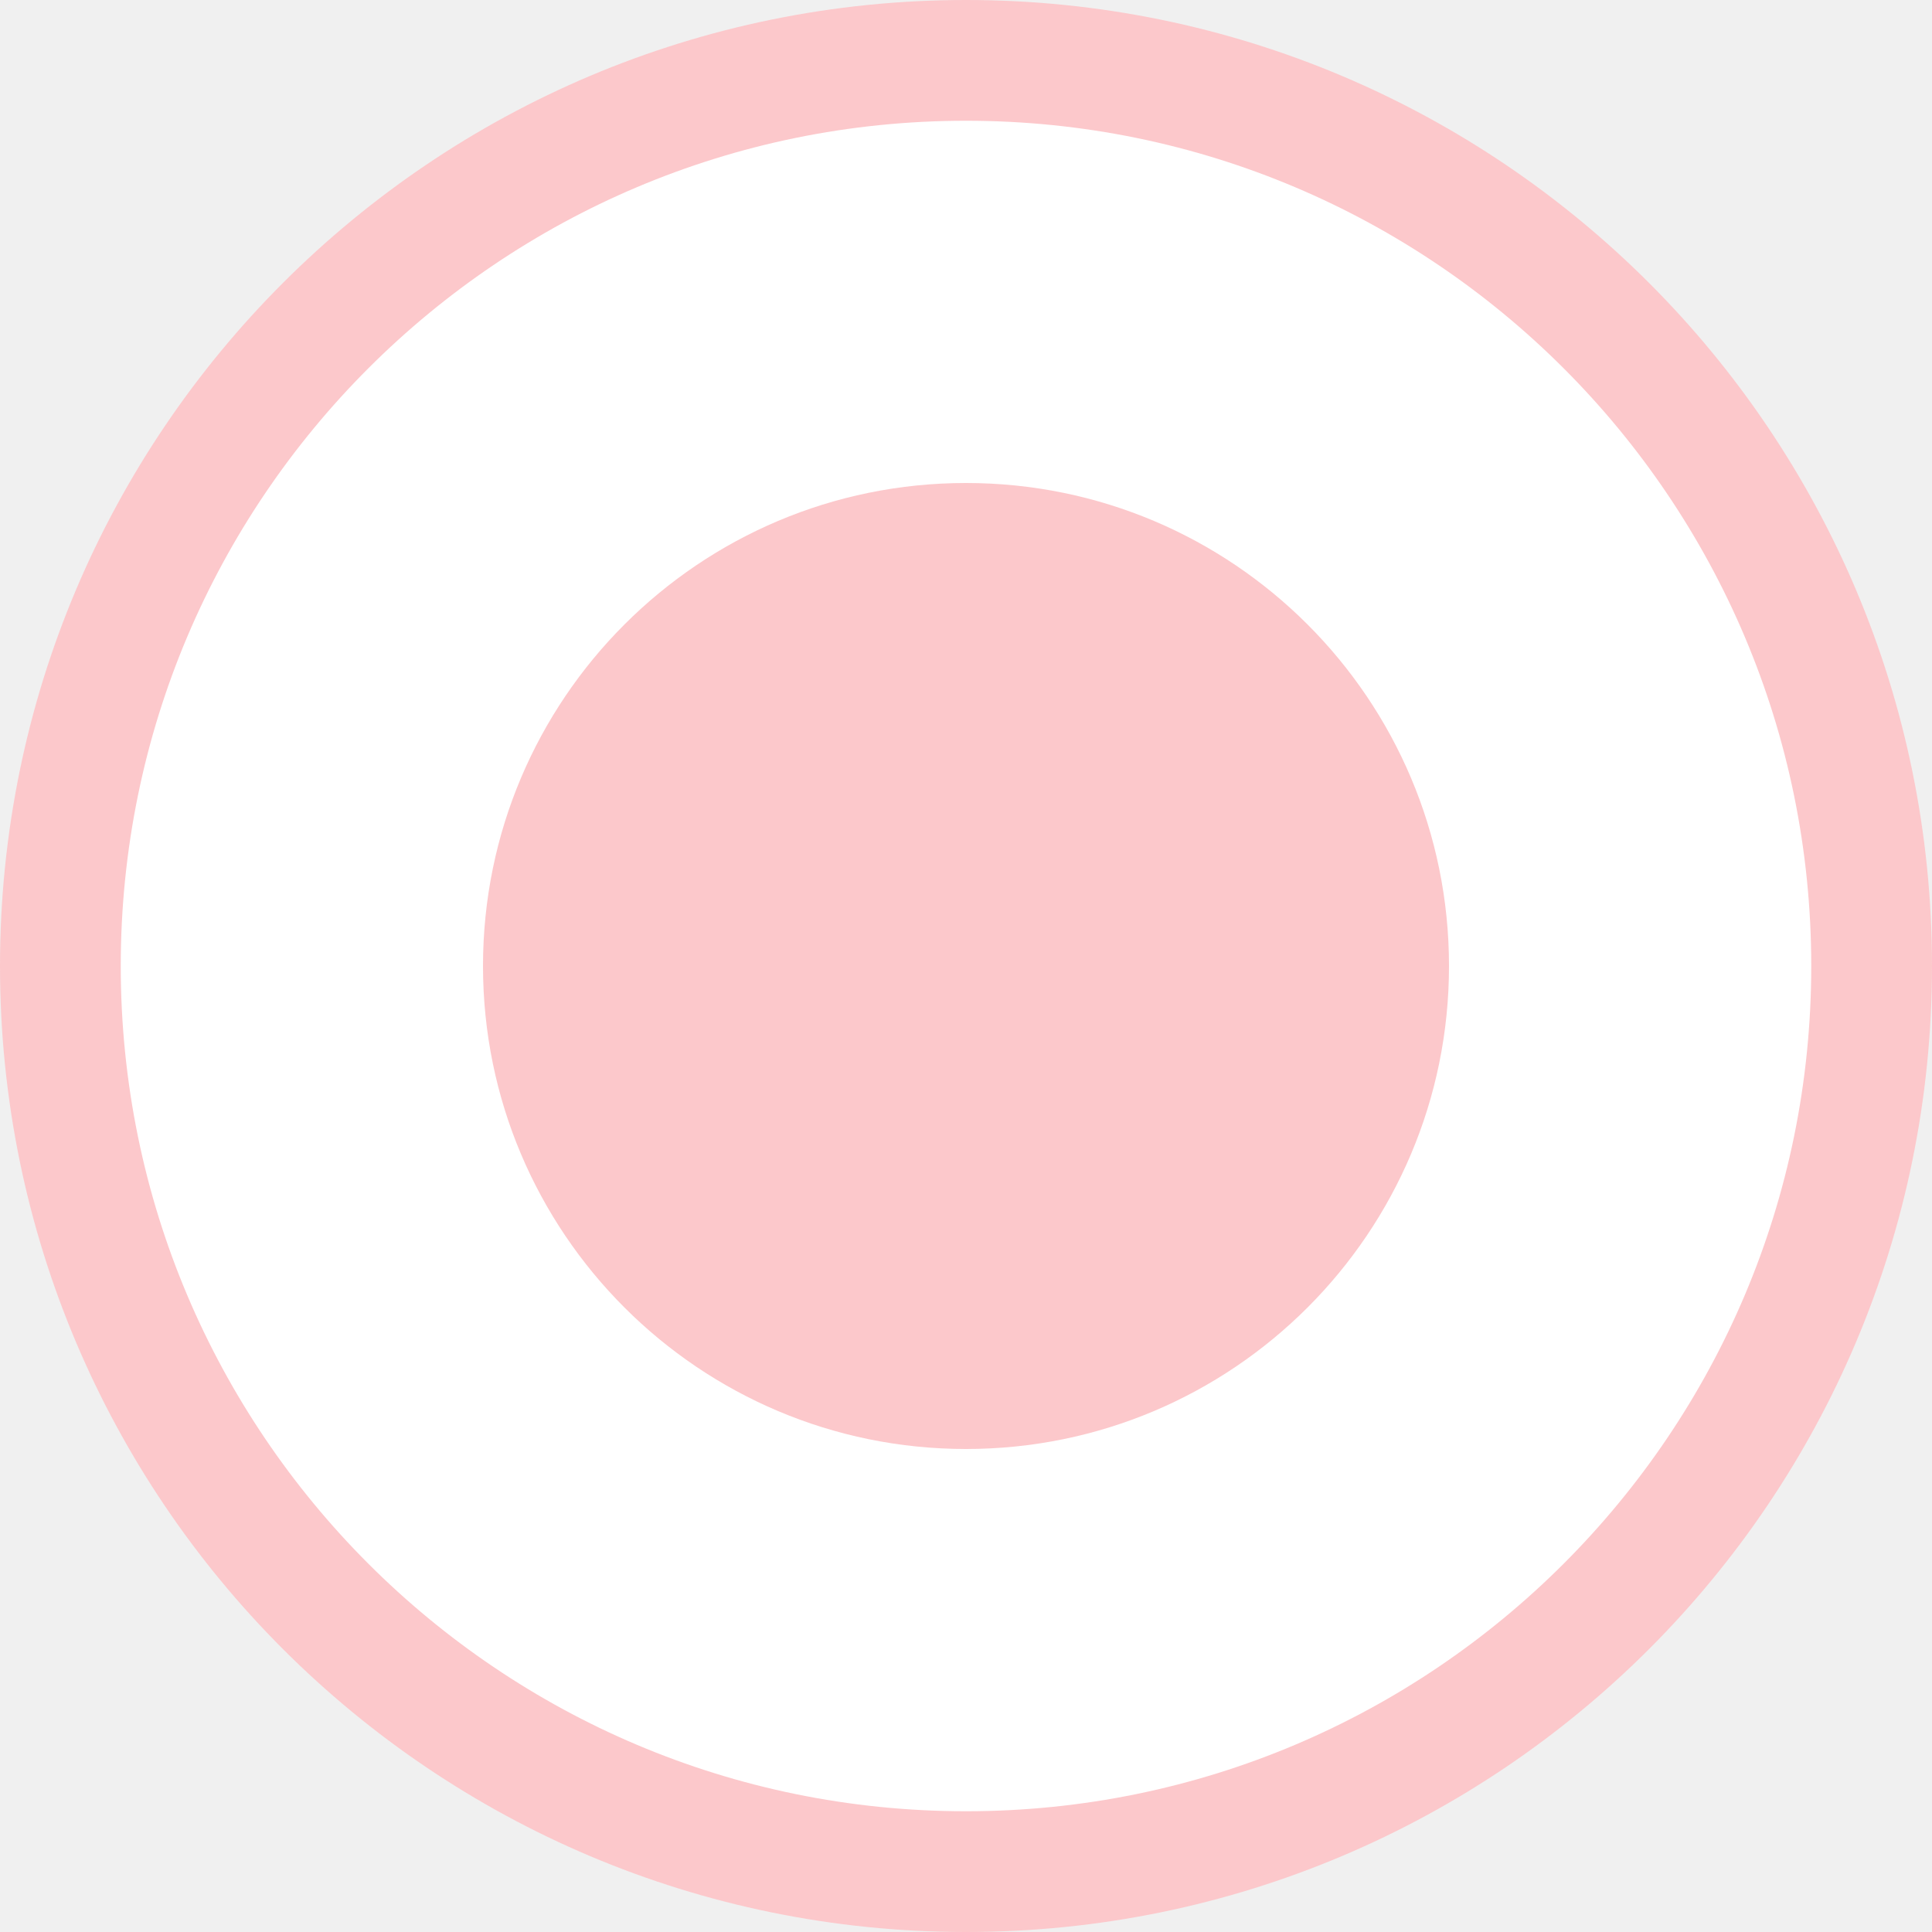
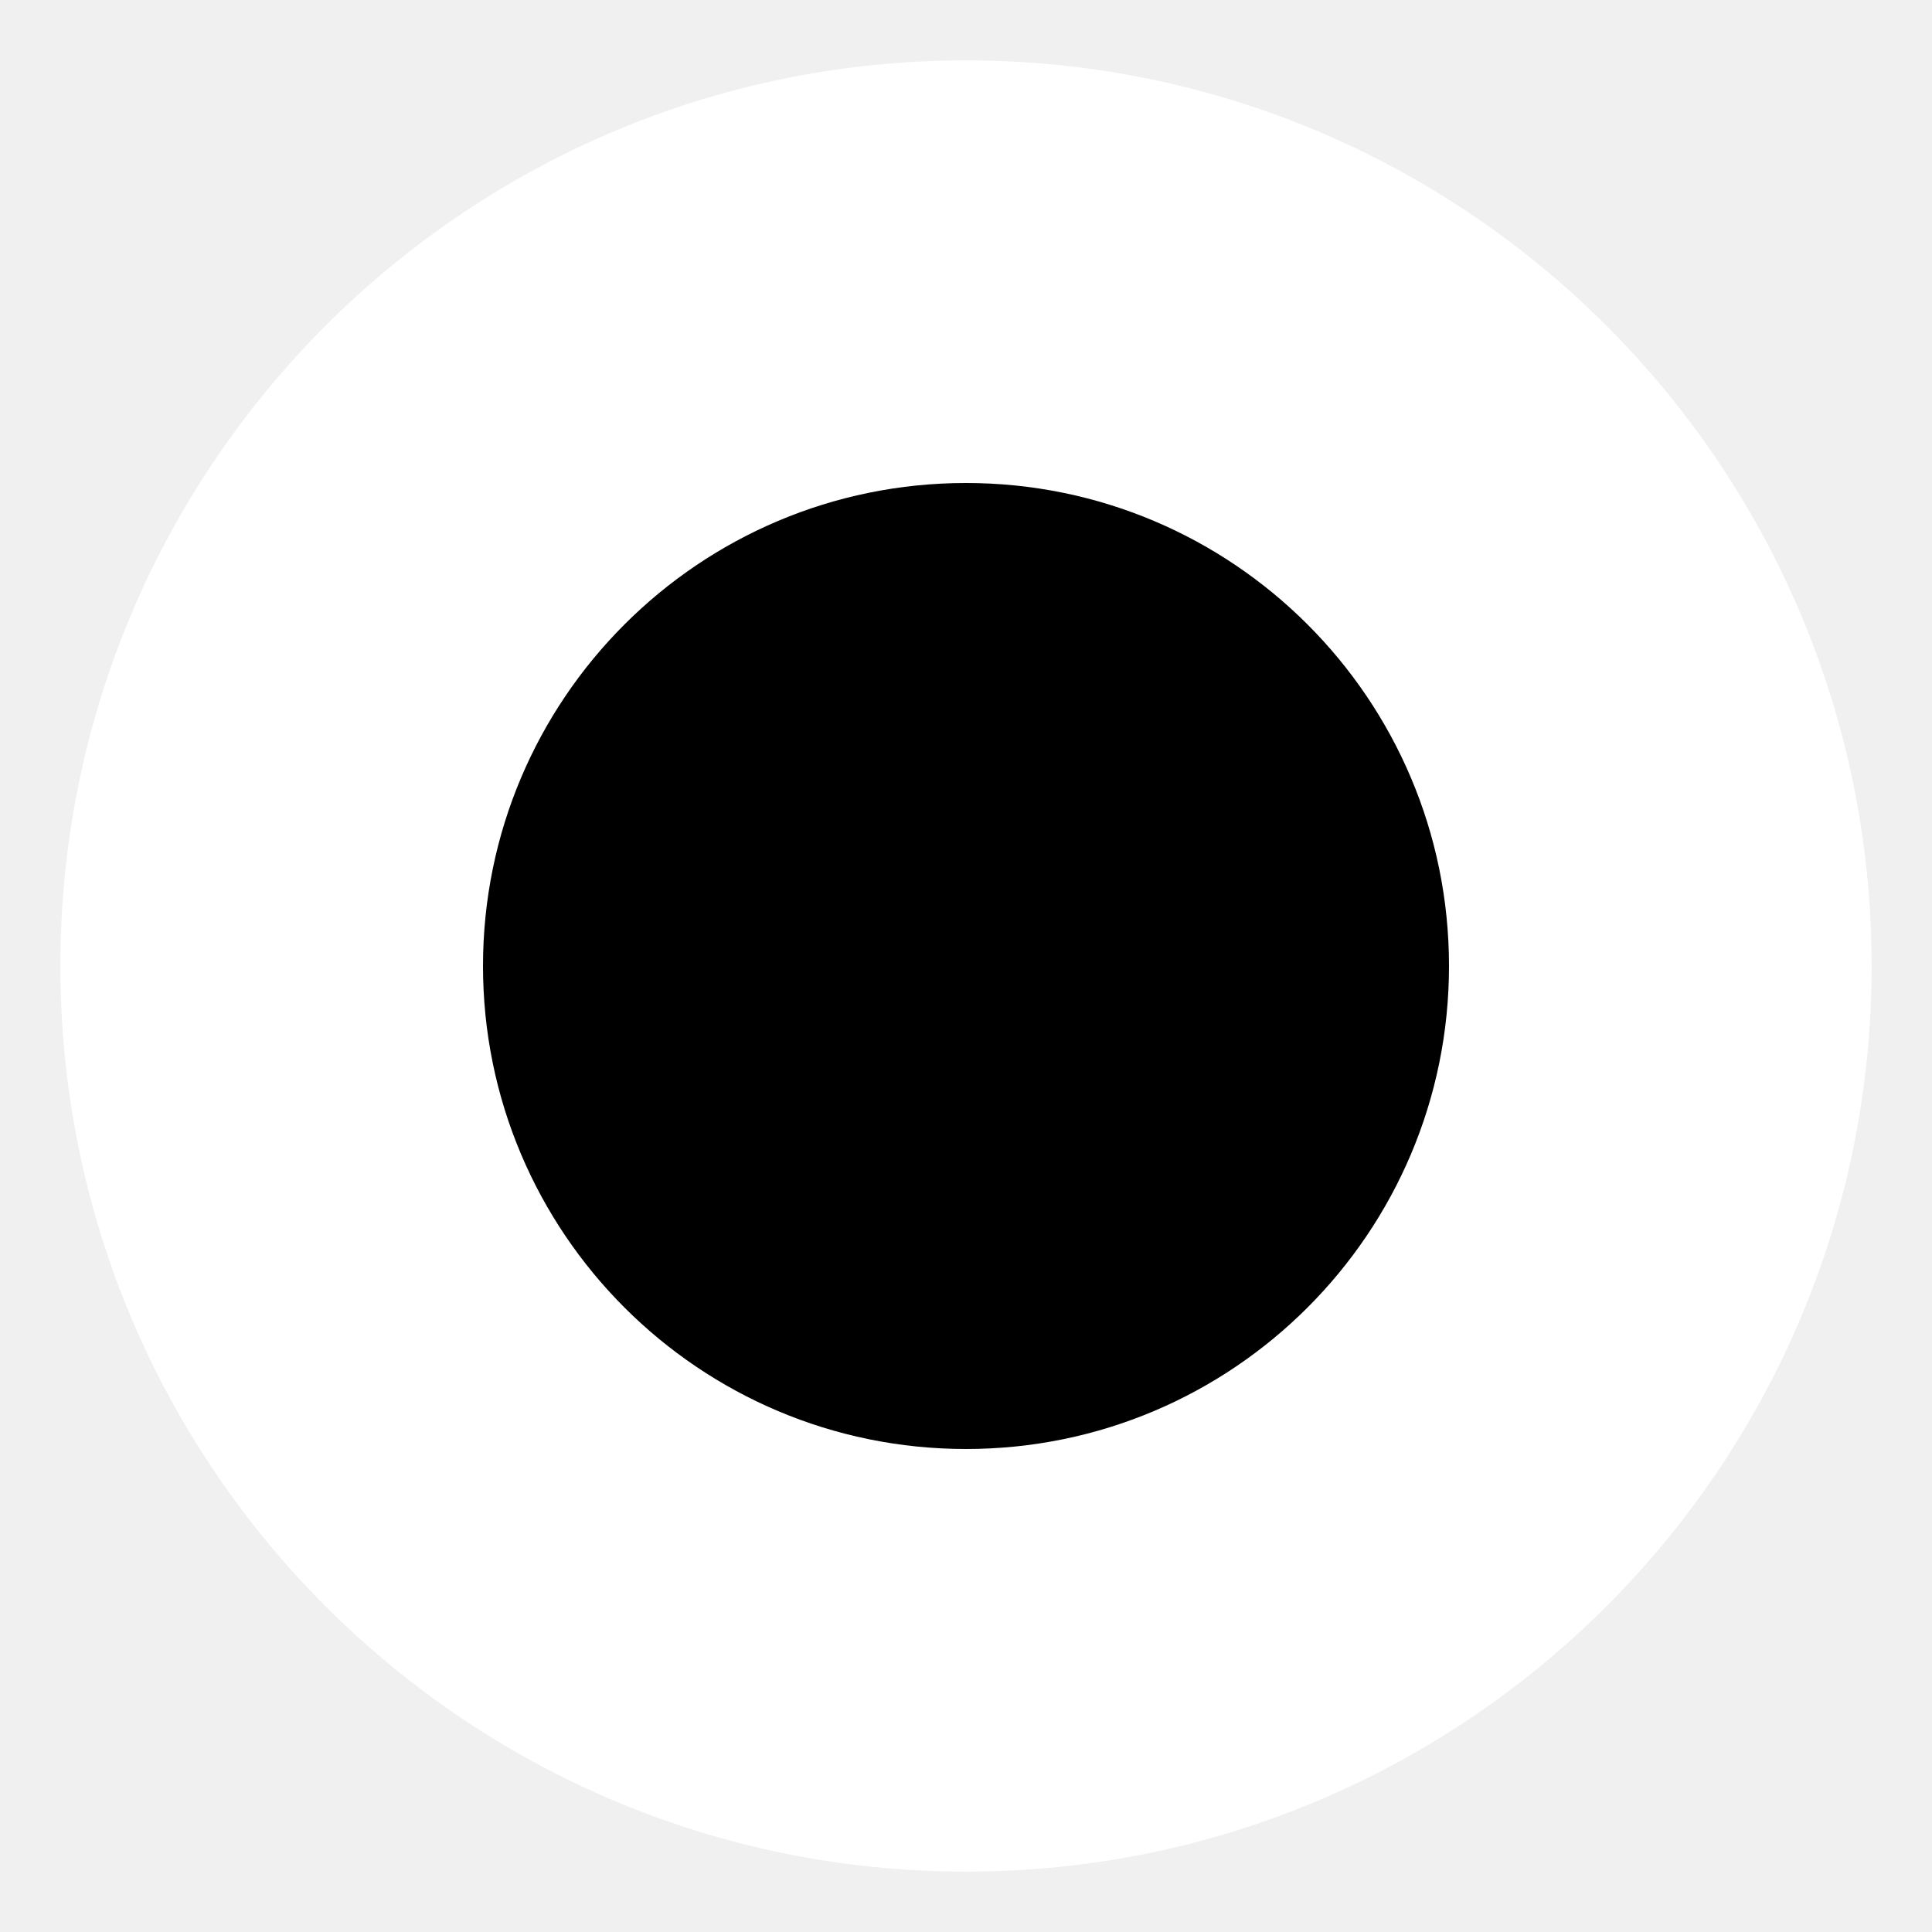
<svg xmlns="http://www.w3.org/2000/svg" width="16" height="16">
-   <rect x=".5" y=".5" width="15" height="15" rx="7.5" fill="#fff" stroke="#FCC8CB" />
-   <rect x="4" y="4" width="8" height="8" rx="4" fill="#FCC8CB" />
+   <rect x=".5" y=".5" width="15" height="15" rx="7.5" fill="#fff" />
+   <rect x="4" y="4" width="8" height="8" rx="4" stroke="rgba(0,0,0,0)" />
</svg>
